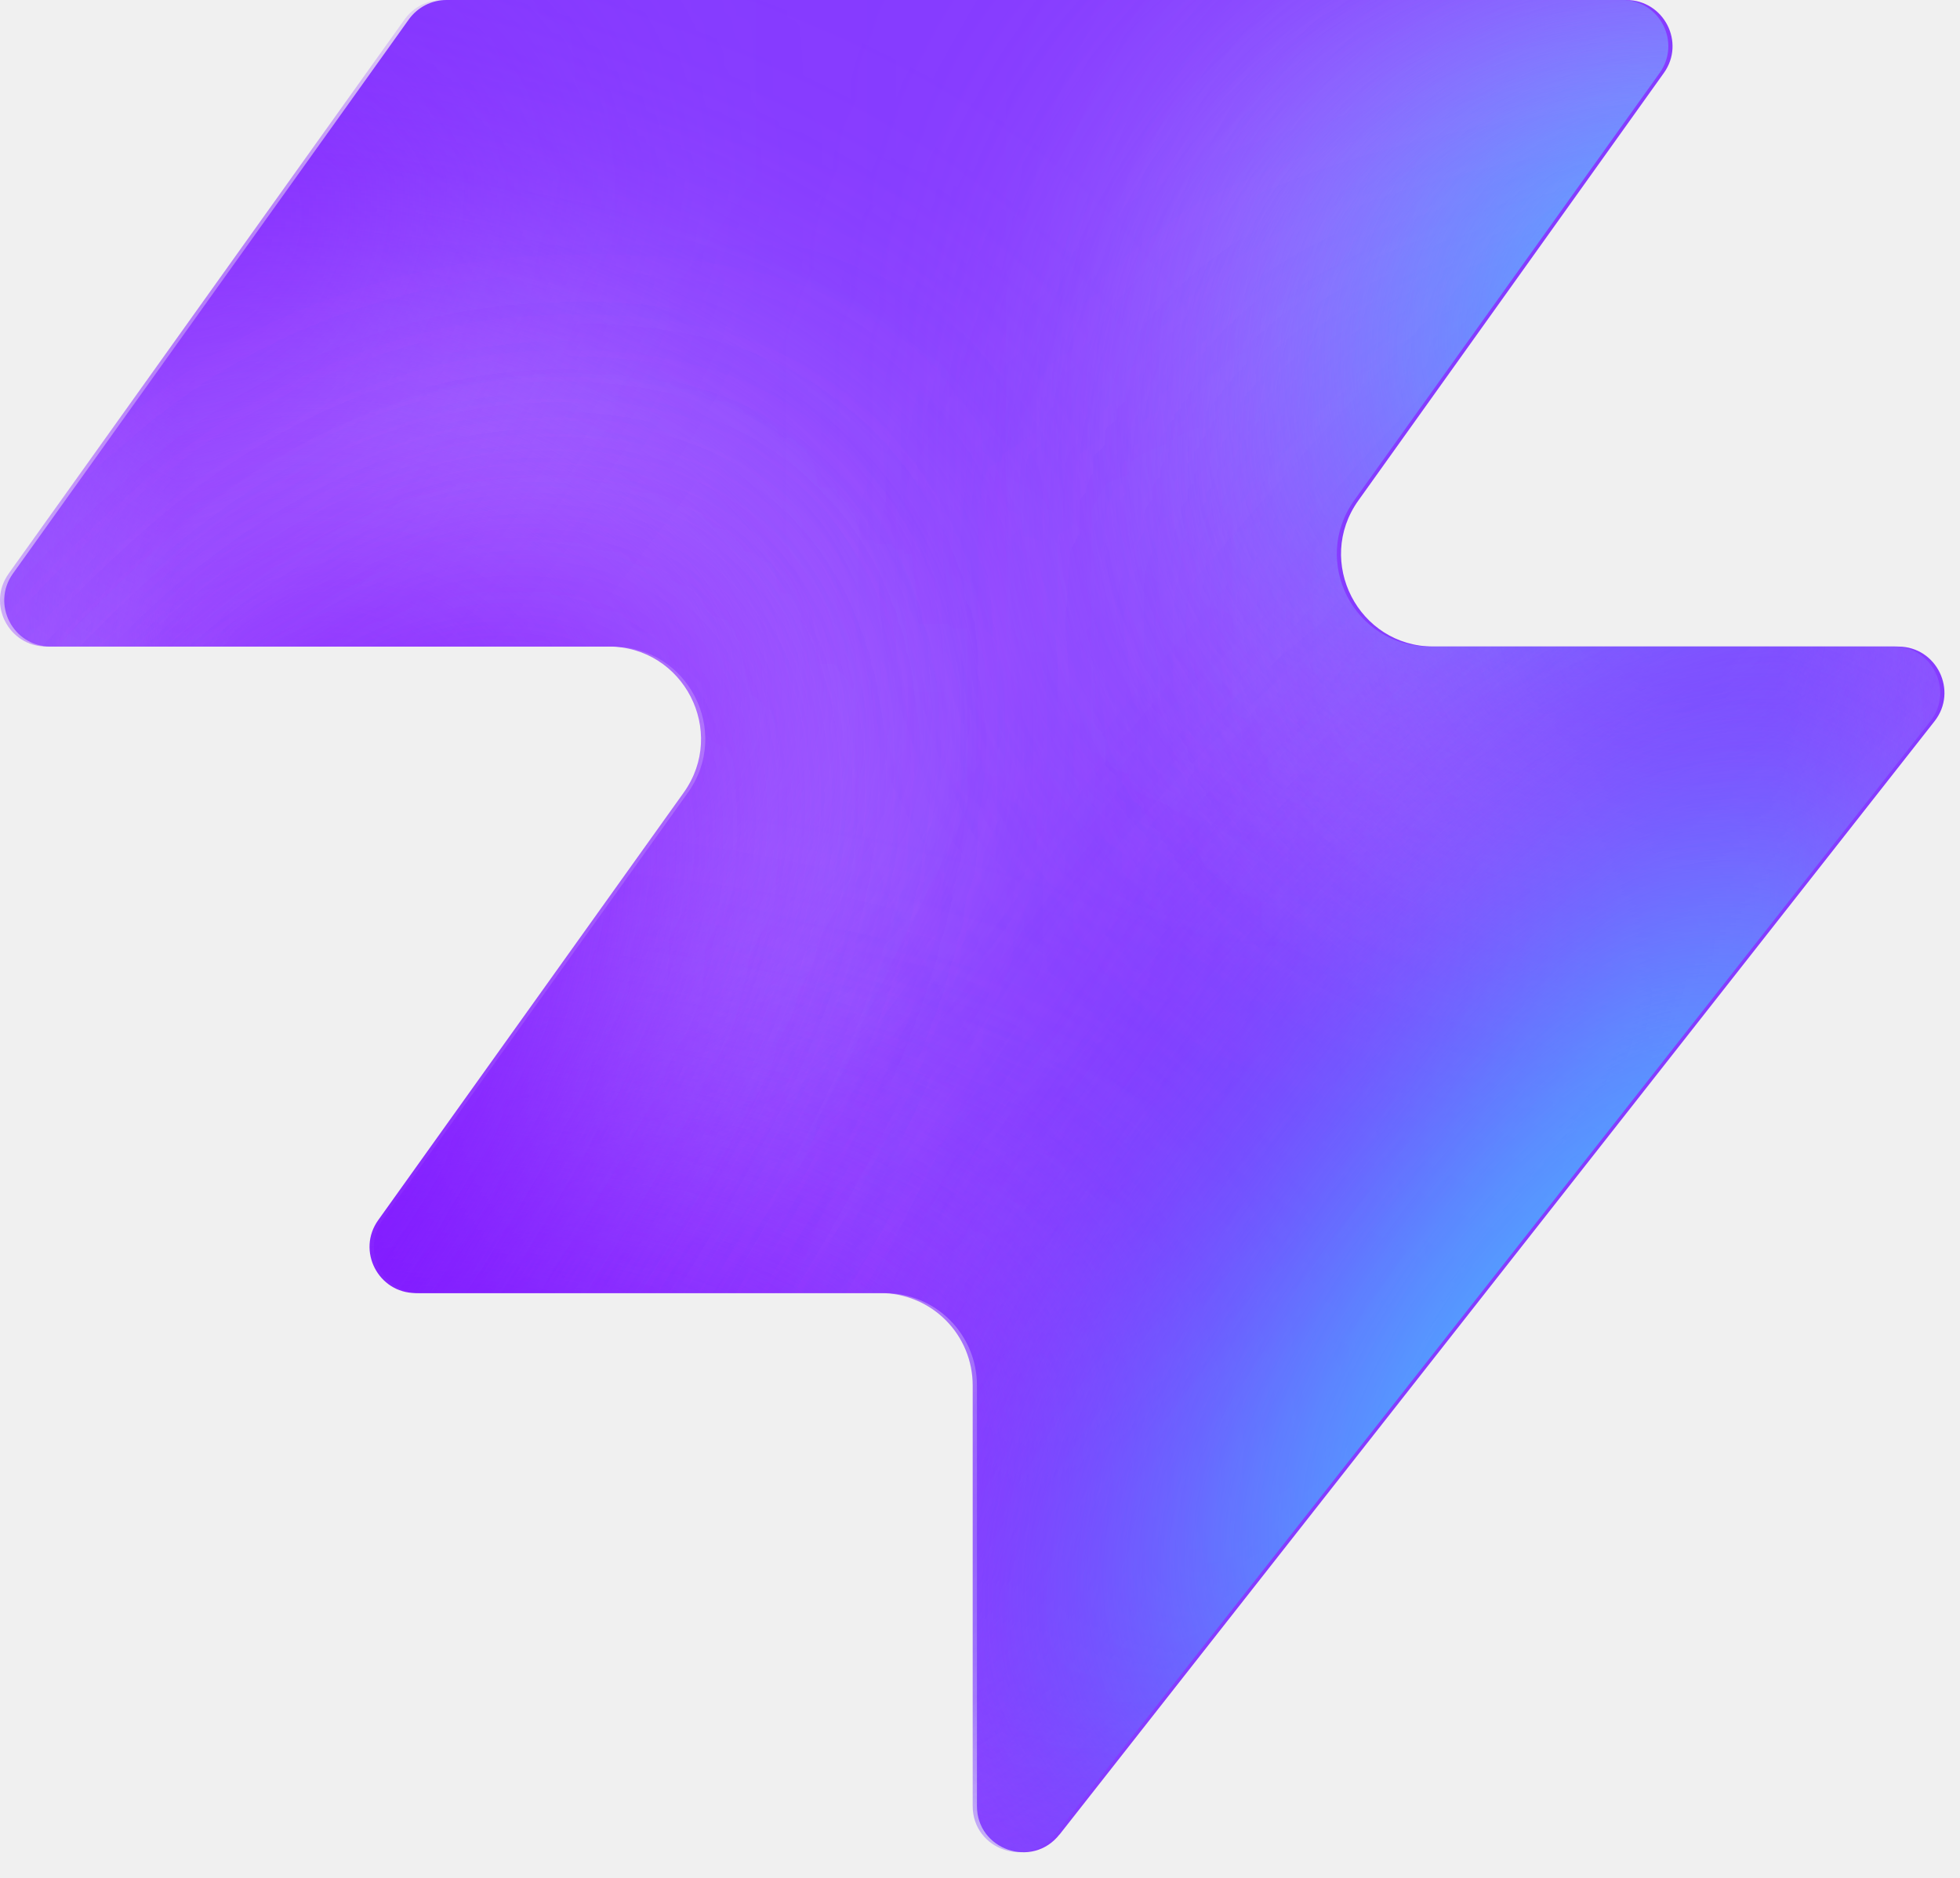
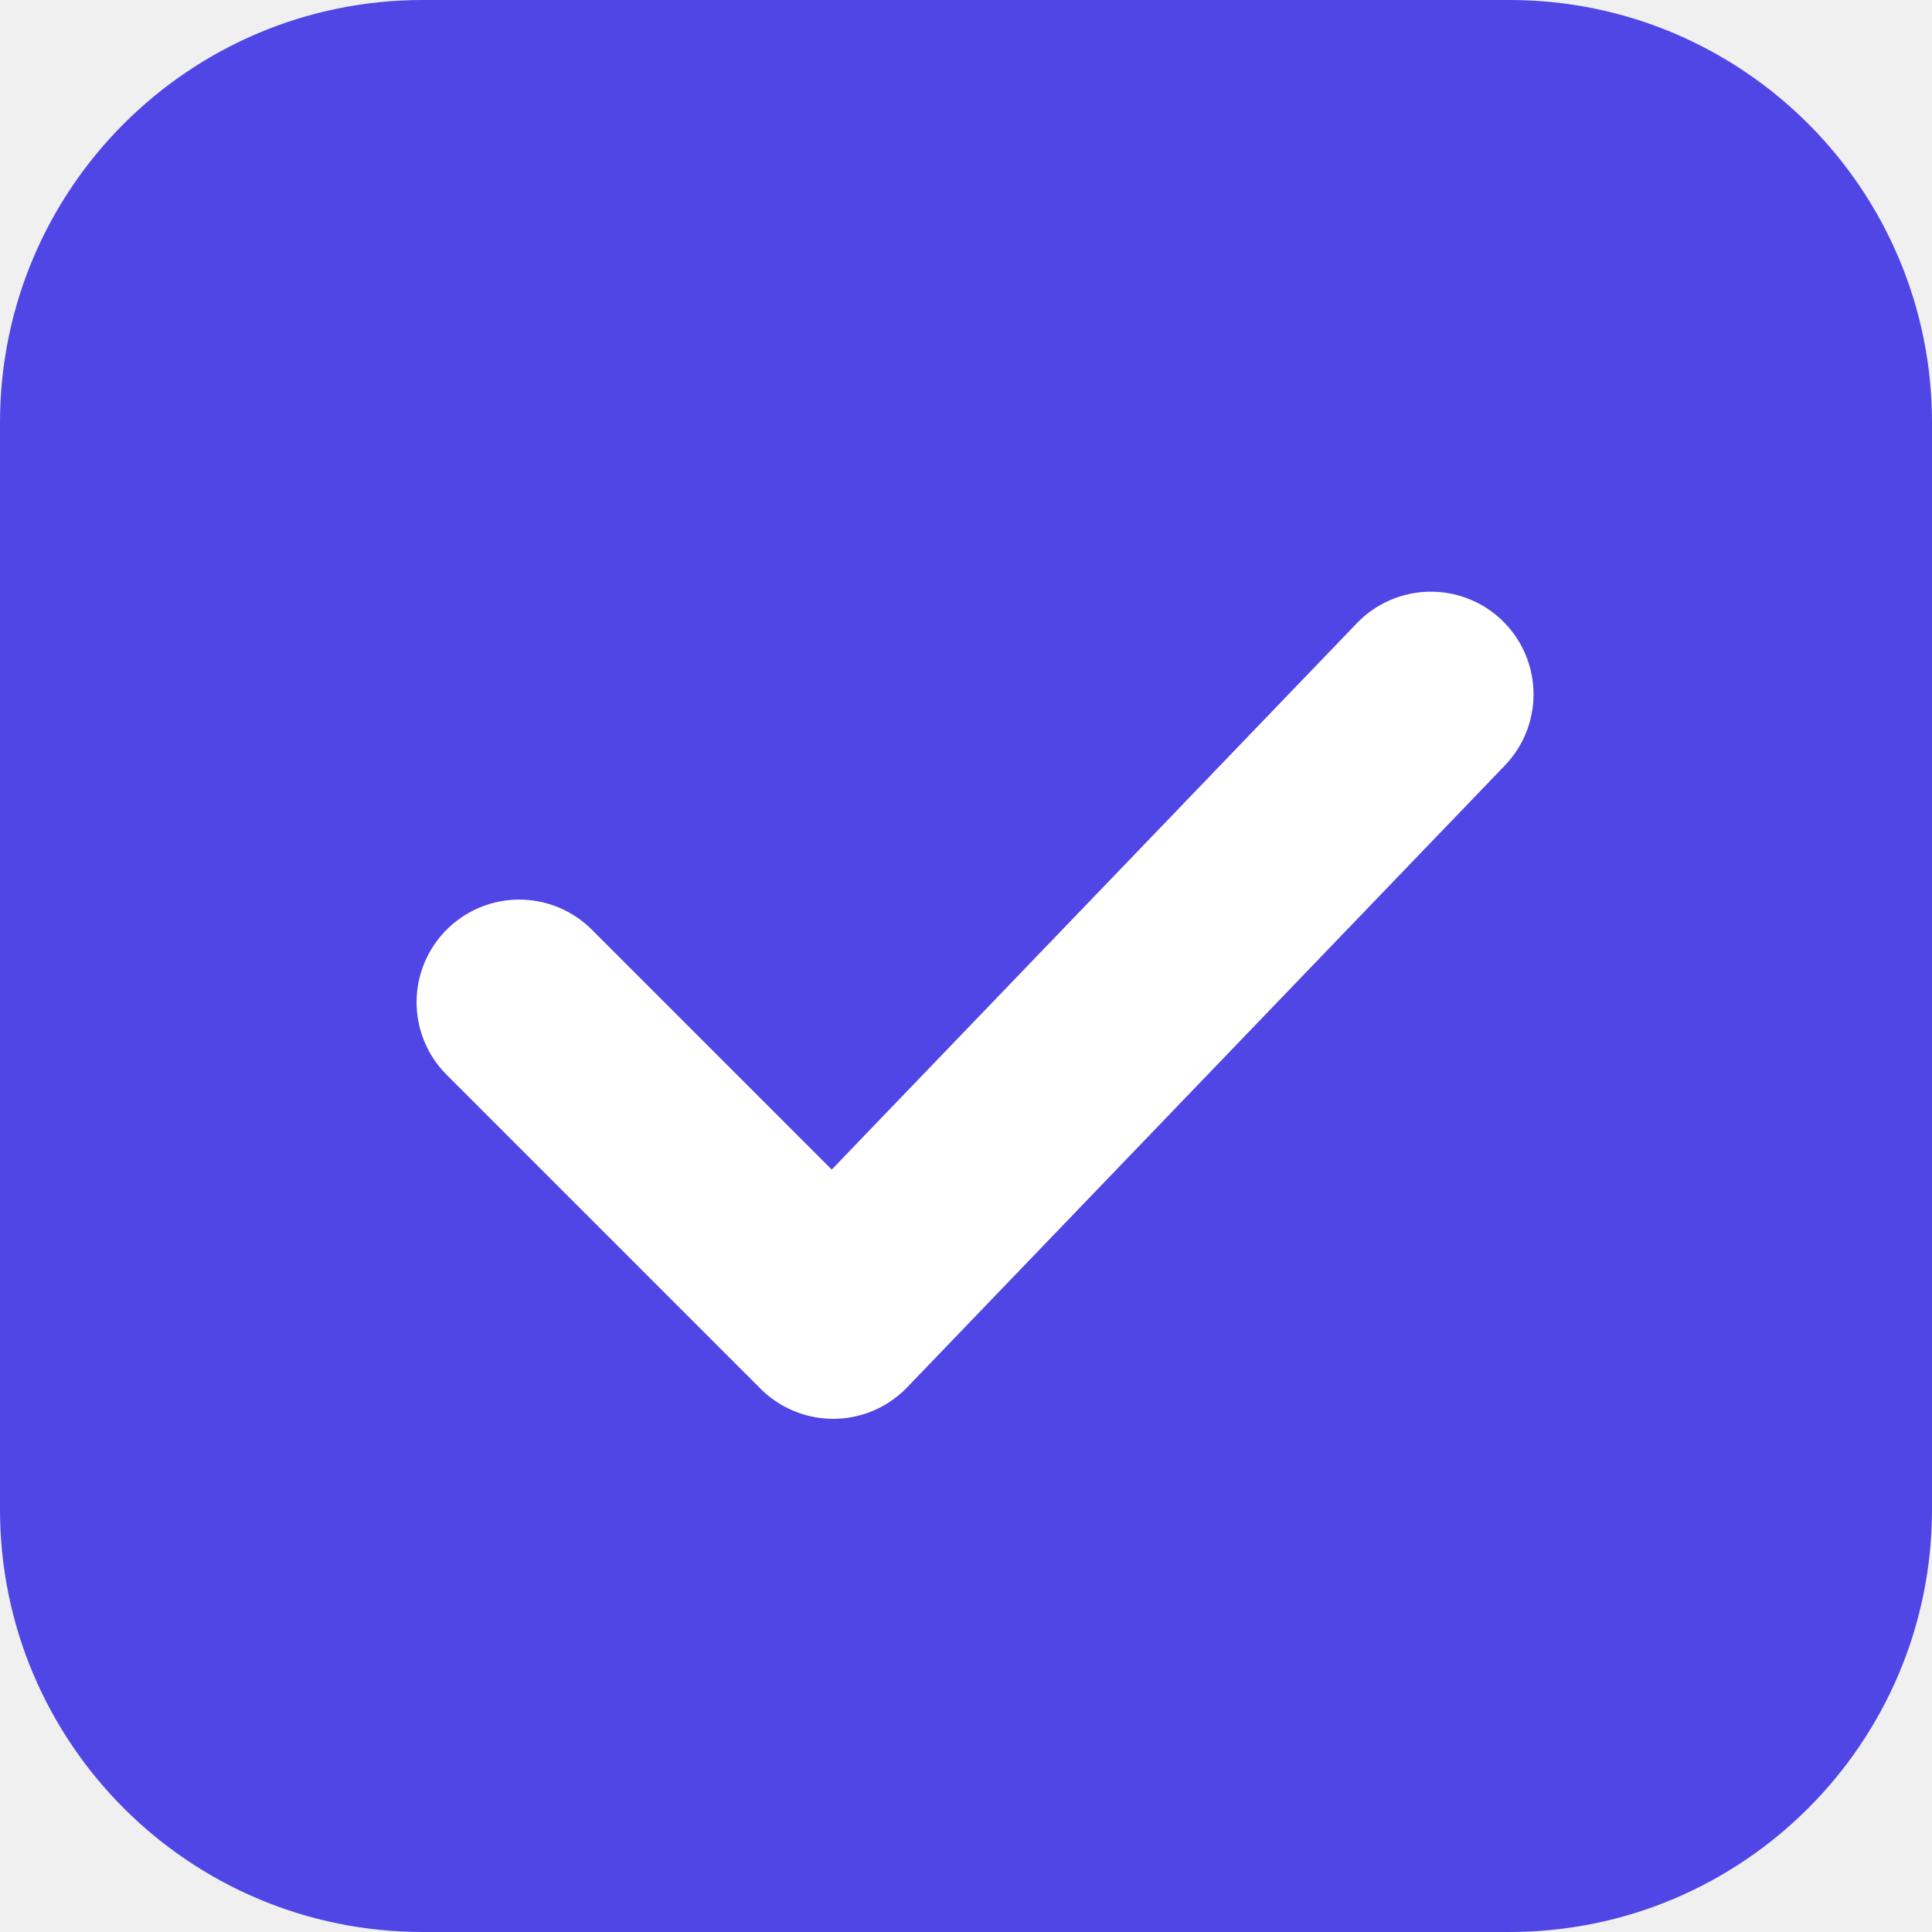
- <svg xmlns="http://www.w3.org/2000/svg" width="48" height="46" fill="none" viewBox="0 0 48 46">
-   <path fill="#863bff" d="M25.946 44.938c-.664.845-2.021.375-2.021-.698V33.937a2.26 2.26 0 0 0-2.262-2.262H10.287c-.92 0-1.456-1.04-.92-1.788l7.48-10.471c1.07-1.497 0-3.578-1.842-3.578H1.237c-.92 0-1.456-1.04-.92-1.788L10.013.474c.214-.297.556-.474.92-.474h28.894c.92 0 1.456 1.04.92 1.788l-7.48 10.471c-1.07 1.498 0 3.579 1.842 3.579h11.377c.943 0 1.473 1.088.89 1.83L25.947 44.94z" style="fill:#863bff;fill:color(display-p3 .525 .23 1);fill-opacity:1" />
-   <mask id="a" width="48" height="46" x="0" y="0" maskUnits="userSpaceOnUse" style="mask-type:alpha">
-     <path fill="#000" d="M25.842 44.938c-.664.844-2.021.375-2.021-.698V33.937a2.26 2.26 0 0 0-2.262-2.262H10.183c-.92 0-1.456-1.04-.92-1.788l7.48-10.471c1.07-1.498 0-3.579-1.842-3.579H1.133c-.92 0-1.456-1.04-.92-1.787L9.91.473c.214-.297.556-.474.92-.474h28.894c.92 0 1.456 1.04.92 1.788l-7.48 10.471c-1.07 1.498 0 3.578 1.842 3.578h11.377c.943 0 1.473 1.088.89 1.832L25.843 44.94z" style="fill:#000;fill-opacity:1" />
-   </mask>
-   <g mask="url(#a)">
-     <g filter="url(#b)">
-       <ellipse cx="5.508" cy="14.704" fill="#ede6ff" rx="5.508" ry="14.704" style="fill:#ede6ff;fill:color(display-p3 .927 .903 1);fill-opacity:1" transform="matrix(.00324 1 1 -.00324 -4.47 31.516)" />
-     </g>
-     <g filter="url(#c)">
-       <ellipse cx="10.399" cy="29.851" fill="#ede6ff" rx="10.399" ry="29.851" style="fill:#ede6ff;fill:color(display-p3 .927 .903 1);fill-opacity:1" transform="matrix(.00324 1 1 -.00324 -39.328 7.883)" />
-     </g>
-     <g filter="url(#d)">
-       <ellipse cx="5.508" cy="30.487" fill="#7e14ff" rx="5.508" ry="30.487" style="fill:#7e14ff;fill:color(display-p3 .492 .077 1);fill-opacity:1" transform="rotate(89.814 -25.913 -14.639)scale(1 -1)" />
-     </g>
-     <g filter="url(#e)">
-       <ellipse cx="5.508" cy="30.599" fill="#7e14ff" rx="5.508" ry="30.599" style="fill:#7e14ff;fill:color(display-p3 .492 .077 1);fill-opacity:1" transform="rotate(89.814 -32.644 -3.334)scale(1 -1)" />
-     </g>
-     <g filter="url(#f)">
-       <ellipse cx="5.508" cy="30.599" fill="#7e14ff" rx="5.508" ry="30.599" style="fill:#7e14ff;fill:color(display-p3 .492 .077 1);fill-opacity:1" transform="matrix(.00324 1 1 -.00324 -34.34 30.47)" />
-     </g>
-     <g filter="url(#g)">
-       <ellipse cx="14.072" cy="22.078" fill="#ede6ff" rx="14.072" ry="22.078" style="fill:#ede6ff;fill:color(display-p3 .927 .903 1);fill-opacity:1" transform="rotate(93.35 24.506 48.493)scale(-1 1)" />
-     </g>
-     <g filter="url(#h)">
-       <ellipse cx="3.47" cy="21.501" fill="#7e14ff" rx="3.47" ry="21.501" style="fill:#7e14ff;fill:color(display-p3 .492 .077 1);fill-opacity:1" transform="rotate(89.009 28.708 47.59)scale(-1 1)" />
-     </g>
-     <g filter="url(#i)">
-       <ellipse cx="3.47" cy="21.501" fill="#7e14ff" rx="3.47" ry="21.501" style="fill:#7e14ff;fill:color(display-p3 .492 .077 1);fill-opacity:1" transform="rotate(89.009 28.708 47.59)scale(-1 1)" />
-     </g>
-     <g filter="url(#j)">
-       <ellipse cx=".387" cy="8.972" fill="#7e14ff" rx="4.407" ry="29.108" style="fill:#7e14ff;fill:color(display-p3 .492 .077 1);fill-opacity:1" transform="rotate(39.51 .387 8.972)" />
-     </g>
-     <g filter="url(#k)">
-       <ellipse cx="47.523" cy="-6.092" fill="#7e14ff" rx="4.407" ry="29.108" style="fill:#7e14ff;fill:color(display-p3 .492 .077 1);fill-opacity:1" transform="rotate(37.892 47.523 -6.092)" />
-     </g>
-     <g filter="url(#l)">
-       <ellipse cx="41.412" cy="6.333" fill="#47bfff" rx="5.971" ry="9.665" style="fill:#47bfff;fill:color(display-p3 .28 .748 1);fill-opacity:1" transform="rotate(37.892 41.412 6.333)" />
-     </g>
-     <g filter="url(#m)">
-       <ellipse cx="-1.879" cy="38.332" fill="#7e14ff" rx="4.407" ry="29.108" style="fill:#7e14ff;fill:color(display-p3 .492 .077 1);fill-opacity:1" transform="rotate(37.892 -1.88 38.332)" />
-     </g>
-     <g filter="url(#n)">
-       <ellipse cx="-1.879" cy="38.332" fill="#7e14ff" rx="4.407" ry="29.108" style="fill:#7e14ff;fill:color(display-p3 .492 .077 1);fill-opacity:1" transform="rotate(37.892 -1.88 38.332)" />
-     </g>
-     <g filter="url(#o)">
-       <ellipse cx="35.651" cy="29.907" fill="#7e14ff" rx="4.407" ry="29.108" style="fill:#7e14ff;fill:color(display-p3 .492 .077 1);fill-opacity:1" transform="rotate(37.892 35.651 29.907)" />
-     </g>
-     <g filter="url(#p)">
-       <ellipse cx="38.418" cy="32.4" fill="#47bfff" rx="5.971" ry="15.297" style="fill:#47bfff;fill:color(display-p3 .28 .748 1);fill-opacity:1" transform="rotate(37.892 38.418 32.4)" />
-     </g>
-   </g>
-   <defs>
-     <filter id="b" width="60.045" height="41.654" x="-19.77" y="16.149" color-interpolation-filters="sRGB" filterUnits="userSpaceOnUse">
-       <feFlood flood-opacity="0" result="BackgroundImageFix" />
-       <feBlend in="SourceGraphic" in2="BackgroundImageFix" result="shape" />
-       <feGaussianBlur result="effect1_foregroundBlur_2002_17158" stdDeviation="7.659" />
-     </filter>
-     <filter id="c" width="90.34" height="51.437" x="-54.613" y="-7.533" color-interpolation-filters="sRGB" filterUnits="userSpaceOnUse">
-       <feFlood flood-opacity="0" result="BackgroundImageFix" />
-       <feBlend in="SourceGraphic" in2="BackgroundImageFix" result="shape" />
-       <feGaussianBlur result="effect1_foregroundBlur_2002_17158" stdDeviation="7.659" />
-     </filter>
-     <filter id="d" width="79.355" height="29.4" x="-49.64" y="2.03" color-interpolation-filters="sRGB" filterUnits="userSpaceOnUse">
-       <feFlood flood-opacity="0" result="BackgroundImageFix" />
-       <feBlend in="SourceGraphic" in2="BackgroundImageFix" result="shape" />
-       <feGaussianBlur result="effect1_foregroundBlur_2002_17158" stdDeviation="4.596" />
-     </filter>
-     <filter id="e" width="79.579" height="29.4" x="-45.045" y="20.029" color-interpolation-filters="sRGB" filterUnits="userSpaceOnUse">
-       <feFlood flood-opacity="0" result="BackgroundImageFix" />
-       <feBlend in="SourceGraphic" in2="BackgroundImageFix" result="shape" />
-       <feGaussianBlur result="effect1_foregroundBlur_2002_17158" stdDeviation="4.596" />
-     </filter>
-     <filter id="f" width="79.579" height="29.4" x="-43.513" y="21.178" color-interpolation-filters="sRGB" filterUnits="userSpaceOnUse">
-       <feFlood flood-opacity="0" result="BackgroundImageFix" />
-       <feBlend in="SourceGraphic" in2="BackgroundImageFix" result="shape" />
-       <feGaussianBlur result="effect1_foregroundBlur_2002_17158" stdDeviation="4.596" />
-     </filter>
-     <filter id="g" width="74.749" height="58.852" x="15.756" y="-17.901" color-interpolation-filters="sRGB" filterUnits="userSpaceOnUse">
-       <feFlood flood-opacity="0" result="BackgroundImageFix" />
-       <feBlend in="SourceGraphic" in2="BackgroundImageFix" result="shape" />
-       <feGaussianBlur result="effect1_foregroundBlur_2002_17158" stdDeviation="7.659" />
-     </filter>
-     <filter id="h" width="61.377" height="25.362" x="23.548" y="2.284" color-interpolation-filters="sRGB" filterUnits="userSpaceOnUse">
-       <feFlood flood-opacity="0" result="BackgroundImageFix" />
-       <feBlend in="SourceGraphic" in2="BackgroundImageFix" result="shape" />
-       <feGaussianBlur result="effect1_foregroundBlur_2002_17158" stdDeviation="4.596" />
-     </filter>
-     <filter id="i" width="61.377" height="25.362" x="23.548" y="2.284" color-interpolation-filters="sRGB" filterUnits="userSpaceOnUse">
-       <feFlood flood-opacity="0" result="BackgroundImageFix" />
-       <feBlend in="SourceGraphic" in2="BackgroundImageFix" result="shape" />
-       <feGaussianBlur result="effect1_foregroundBlur_2002_17158" stdDeviation="4.596" />
-     </filter>
-     <filter id="j" width="56.045" height="63.649" x="-27.636" y="-22.853" color-interpolation-filters="sRGB" filterUnits="userSpaceOnUse">
-       <feFlood flood-opacity="0" result="BackgroundImageFix" />
-       <feBlend in="SourceGraphic" in2="BackgroundImageFix" result="shape" />
-       <feGaussianBlur result="effect1_foregroundBlur_2002_17158" stdDeviation="4.596" />
-     </filter>
-     <filter id="k" width="54.814" height="64.646" x="20.116" y="-38.415" color-interpolation-filters="sRGB" filterUnits="userSpaceOnUse">
-       <feFlood flood-opacity="0" result="BackgroundImageFix" />
-       <feBlend in="SourceGraphic" in2="BackgroundImageFix" result="shape" />
-       <feGaussianBlur result="effect1_foregroundBlur_2002_17158" stdDeviation="4.596" />
-     </filter>
-     <filter id="l" width="33.541" height="35.313" x="24.641" y="-11.323" color-interpolation-filters="sRGB" filterUnits="userSpaceOnUse">
-       <feFlood flood-opacity="0" result="BackgroundImageFix" />
-       <feBlend in="SourceGraphic" in2="BackgroundImageFix" result="shape" />
-       <feGaussianBlur result="effect1_foregroundBlur_2002_17158" stdDeviation="4.596" />
-     </filter>
-     <filter id="m" width="54.814" height="64.646" x="-29.286" y="6.009" color-interpolation-filters="sRGB" filterUnits="userSpaceOnUse">
-       <feFlood flood-opacity="0" result="BackgroundImageFix" />
-       <feBlend in="SourceGraphic" in2="BackgroundImageFix" result="shape" />
-       <feGaussianBlur result="effect1_foregroundBlur_2002_17158" stdDeviation="4.596" />
-     </filter>
-     <filter id="n" width="54.814" height="64.646" x="-29.286" y="6.009" color-interpolation-filters="sRGB" filterUnits="userSpaceOnUse">
-       <feFlood flood-opacity="0" result="BackgroundImageFix" />
-       <feBlend in="SourceGraphic" in2="BackgroundImageFix" result="shape" />
-       <feGaussianBlur result="effect1_foregroundBlur_2002_17158" stdDeviation="4.596" />
-     </filter>
-     <filter id="o" width="54.814" height="64.646" x="8.244" y="-2.416" color-interpolation-filters="sRGB" filterUnits="userSpaceOnUse">
-       <feFlood flood-opacity="0" result="BackgroundImageFix" />
-       <feBlend in="SourceGraphic" in2="BackgroundImageFix" result="shape" />
-       <feGaussianBlur result="effect1_foregroundBlur_2002_17158" stdDeviation="4.596" />
-     </filter>
-     <filter id="p" width="39.409" height="43.623" x="18.713" y="10.588" color-interpolation-filters="sRGB" filterUnits="userSpaceOnUse">
-       <feFlood flood-opacity="0" result="BackgroundImageFix" />
-       <feBlend in="SourceGraphic" in2="BackgroundImageFix" result="shape" />
-       <feGaussianBlur result="effect1_foregroundBlur_2002_17158" stdDeviation="4.596" />
-     </filter>
-   </defs>
+ <svg xmlns="http://www.w3.org/2000/svg" viewBox="0 0 32 32">
+   <rect width="32" height="32" rx="7" fill="#4f46e5" />
+   <path d="M8.6 16.6l5.2 5.2 9.9-10.3" fill="none" stroke="#fff" stroke-width="3.4" stroke-linecap="round" stroke-linejoin="round" />
</svg>
